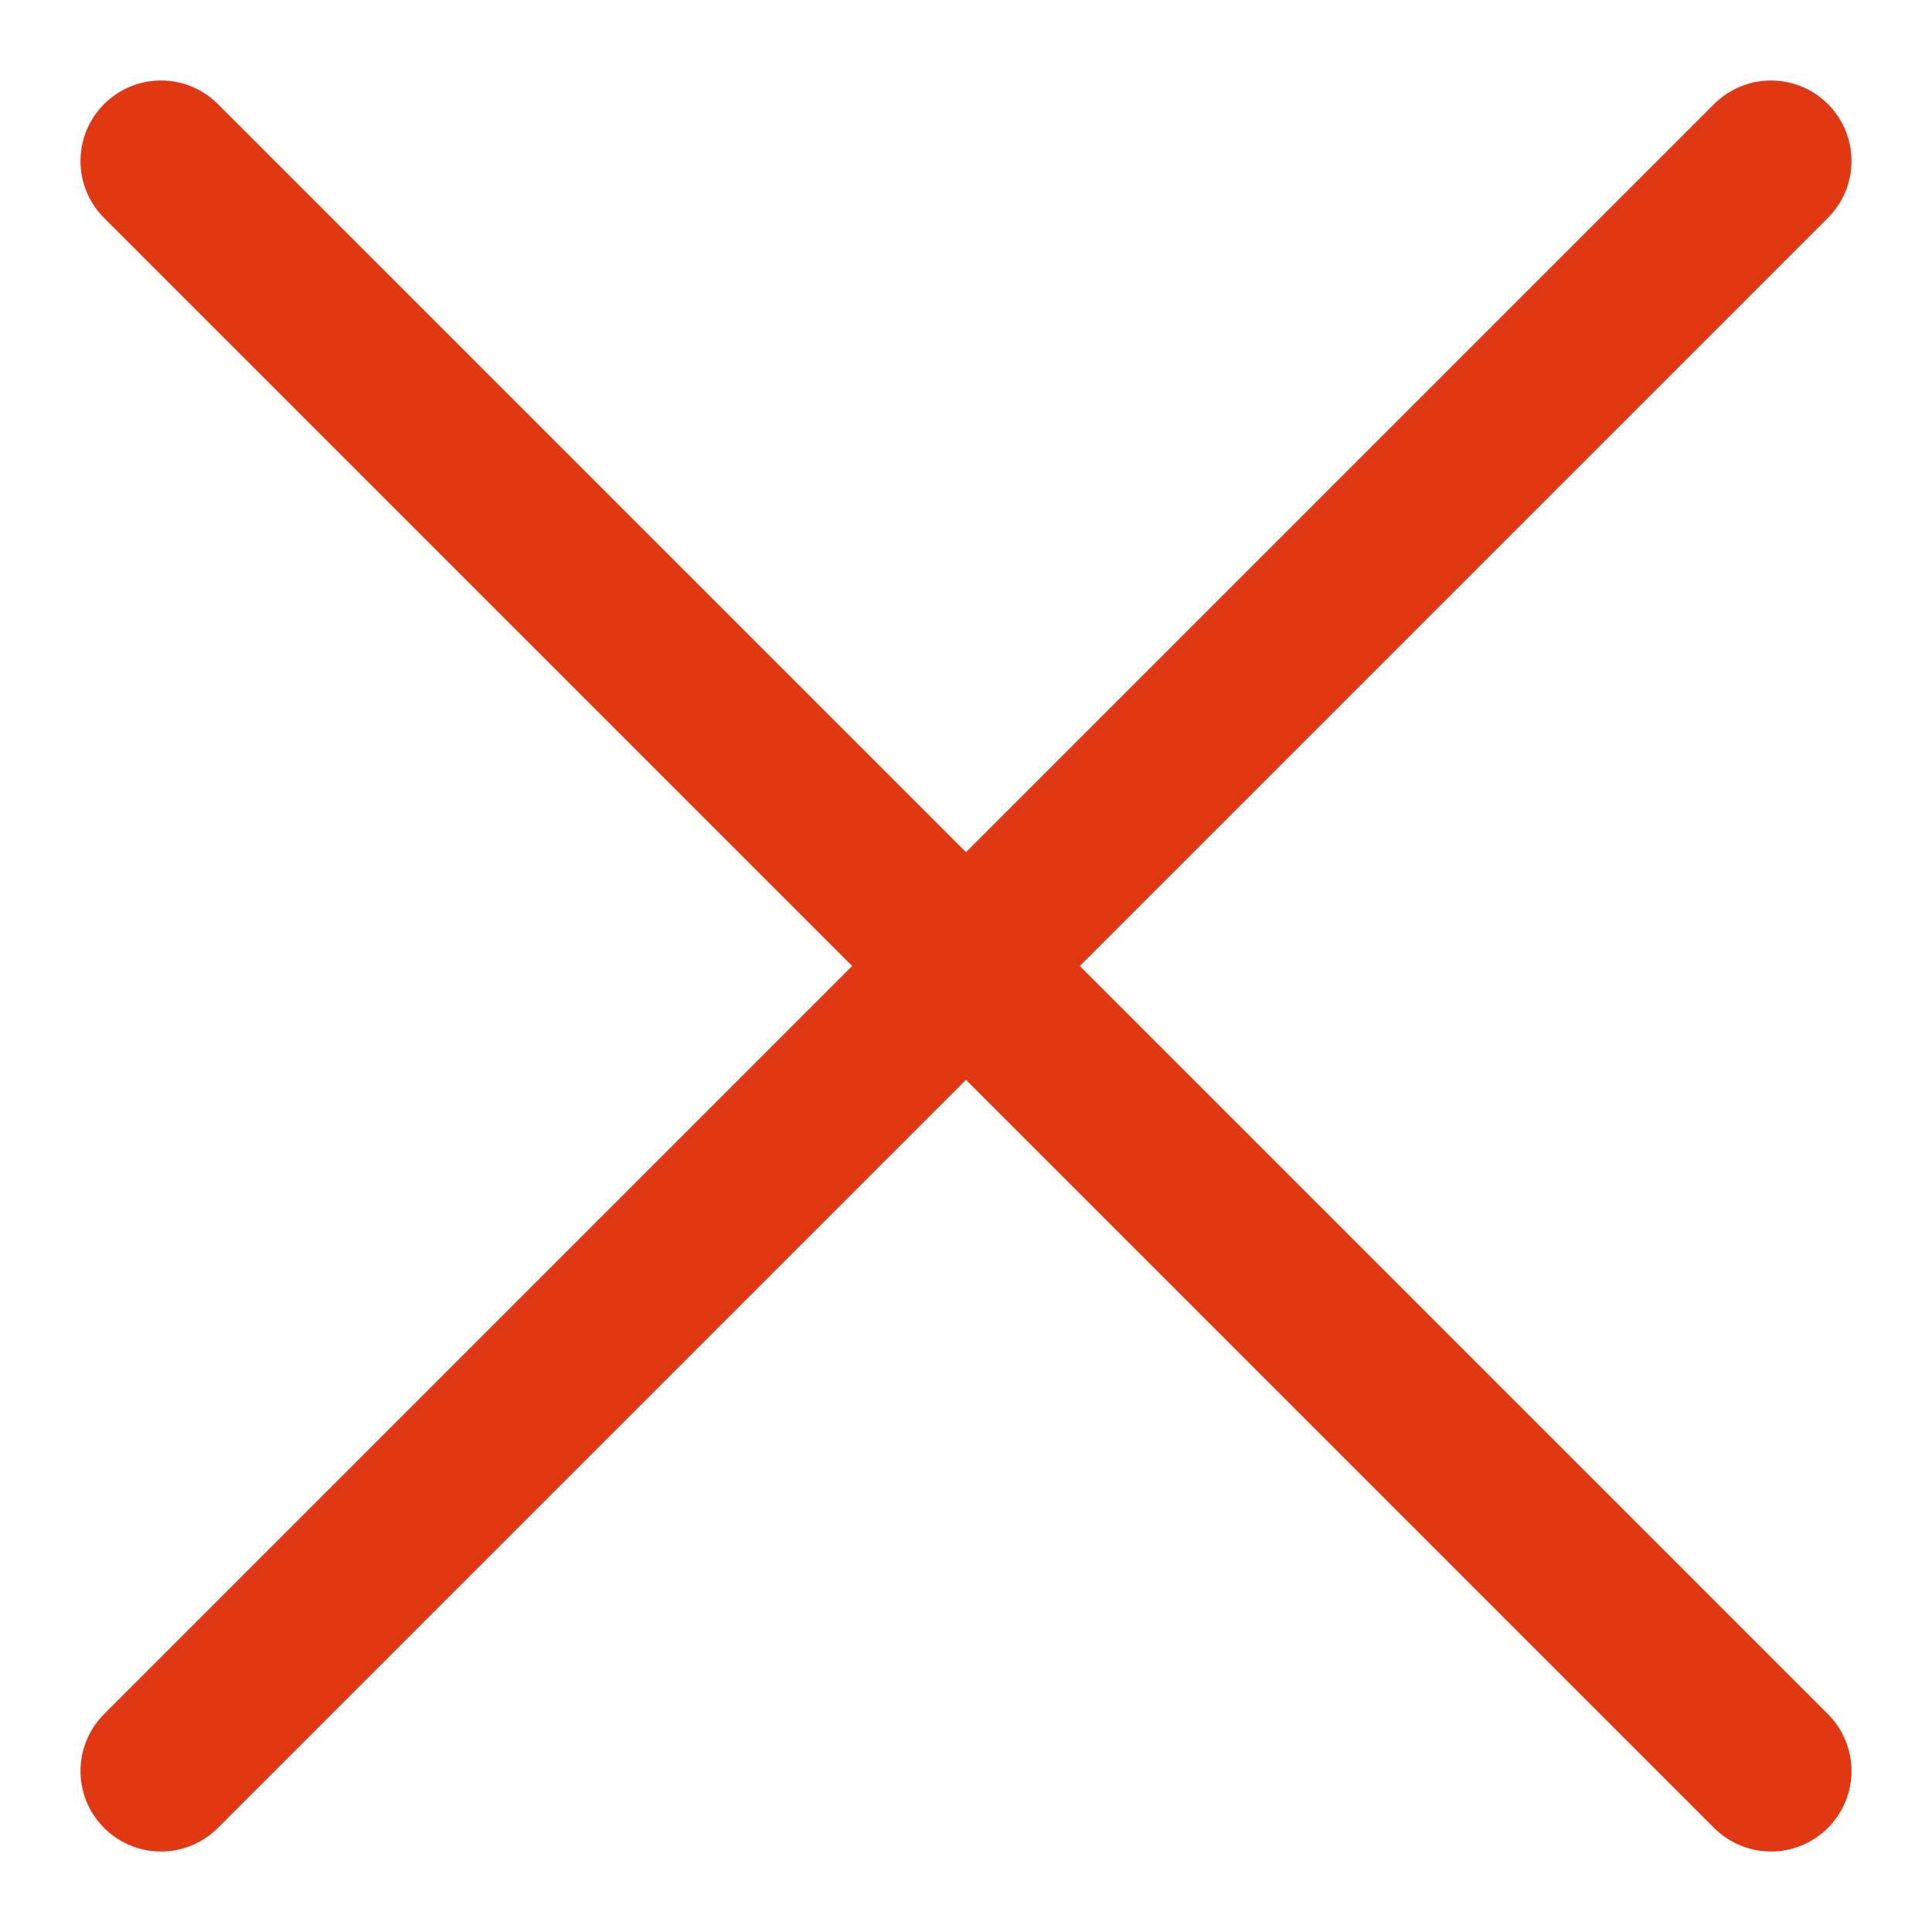
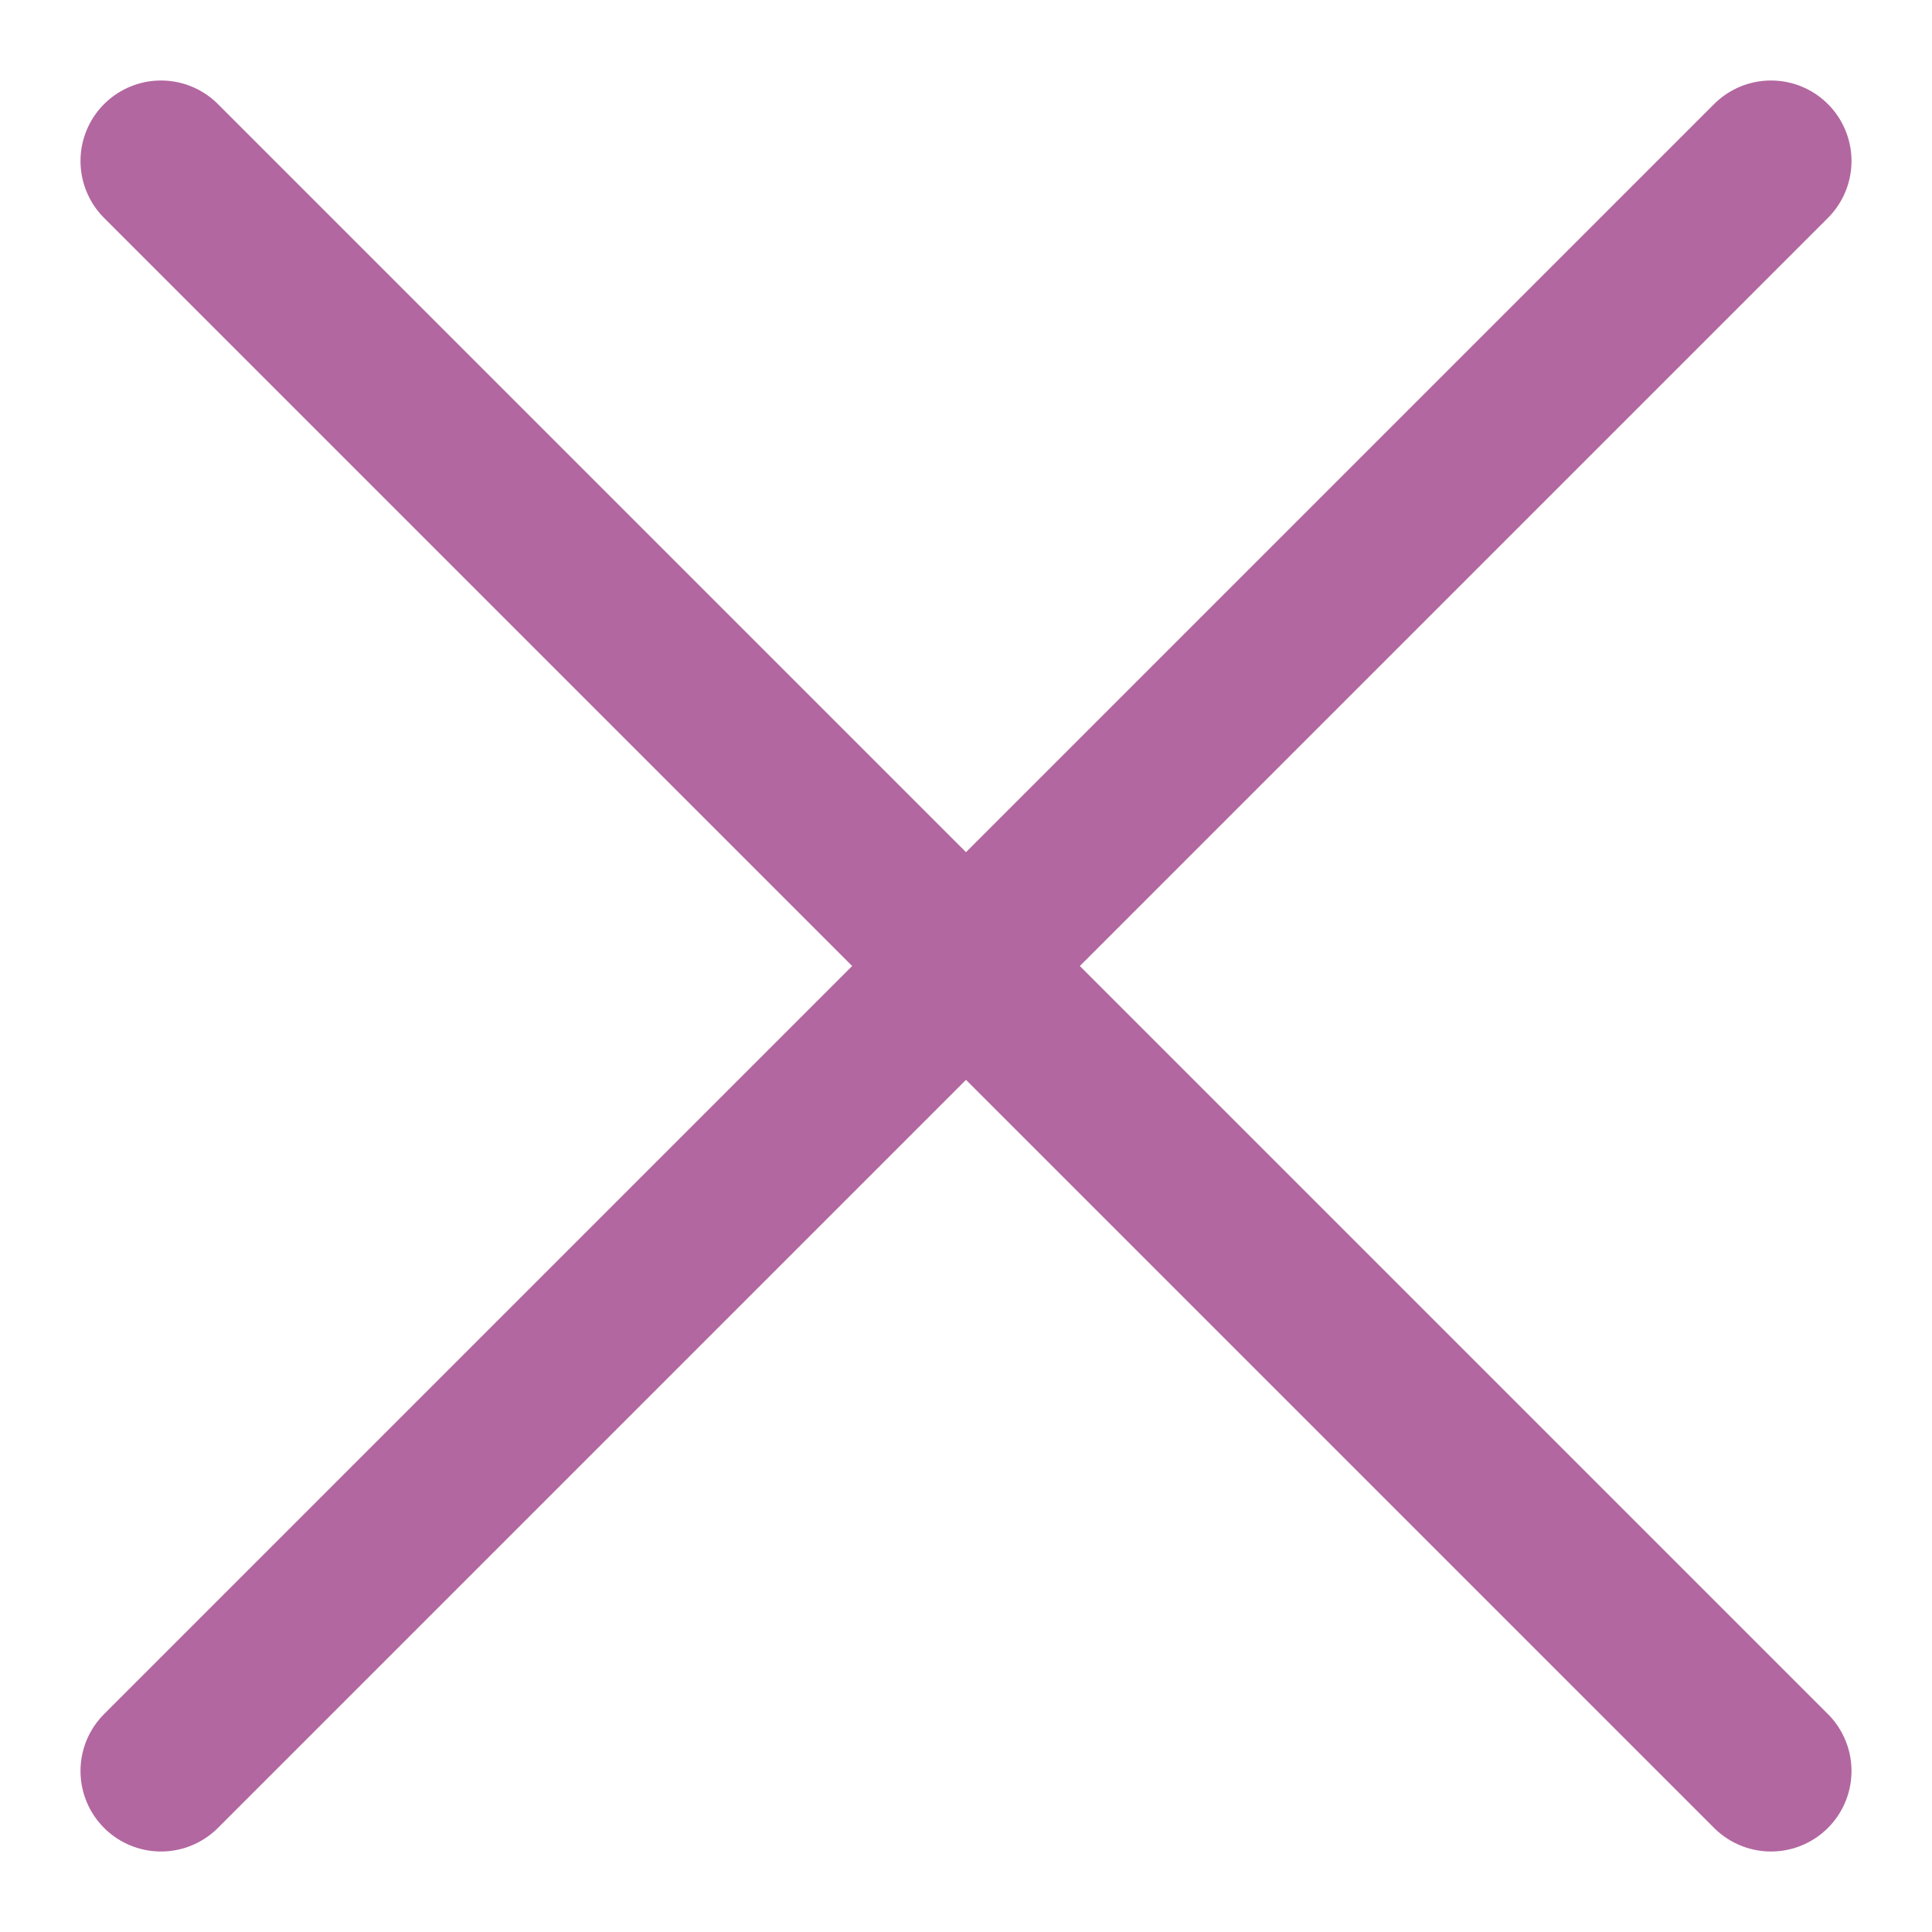
<svg xmlns="http://www.w3.org/2000/svg" width="12" height="12">
  <g fill="none" fill-rule="evenodd">
    <path d="M-6-6h24v24H-6z" />
-     <g stroke="#DF3812" stroke-linecap="round">
+     <g stroke="#B267A0" stroke-linecap="round">
      <path d="M1 1l10 10M11 1L1 11" />
    </g>
  </g>
</svg>
